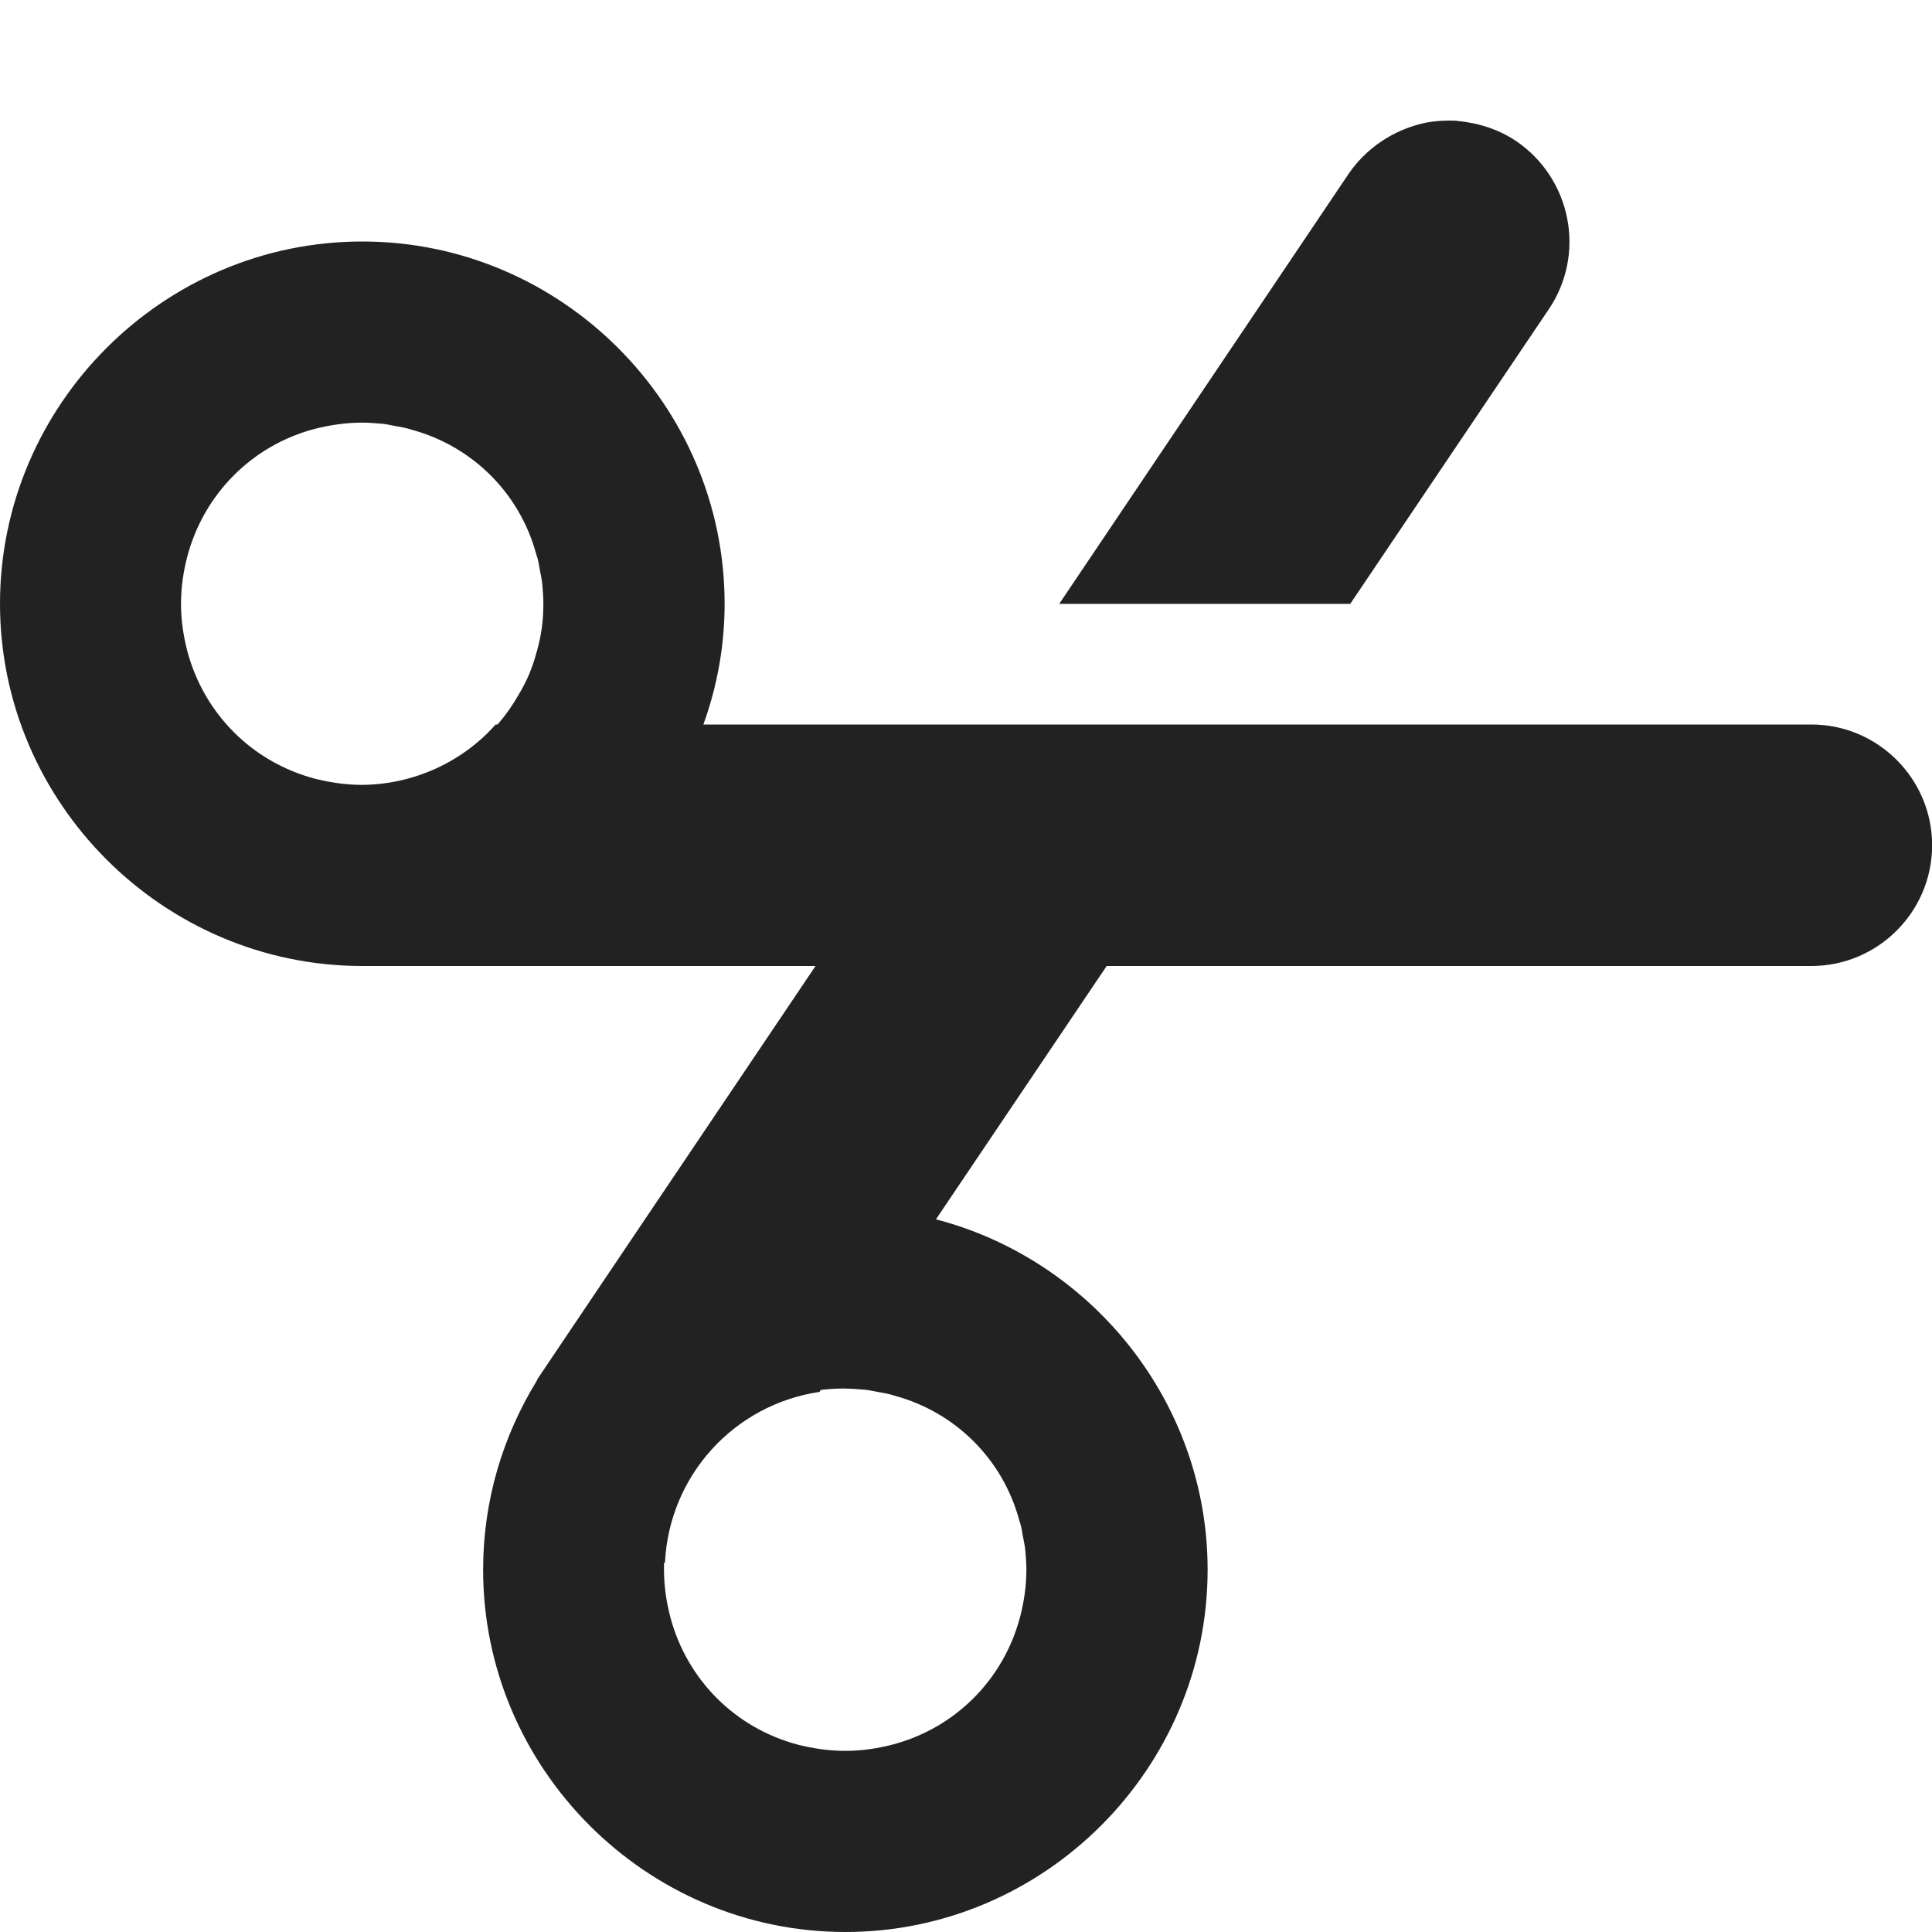
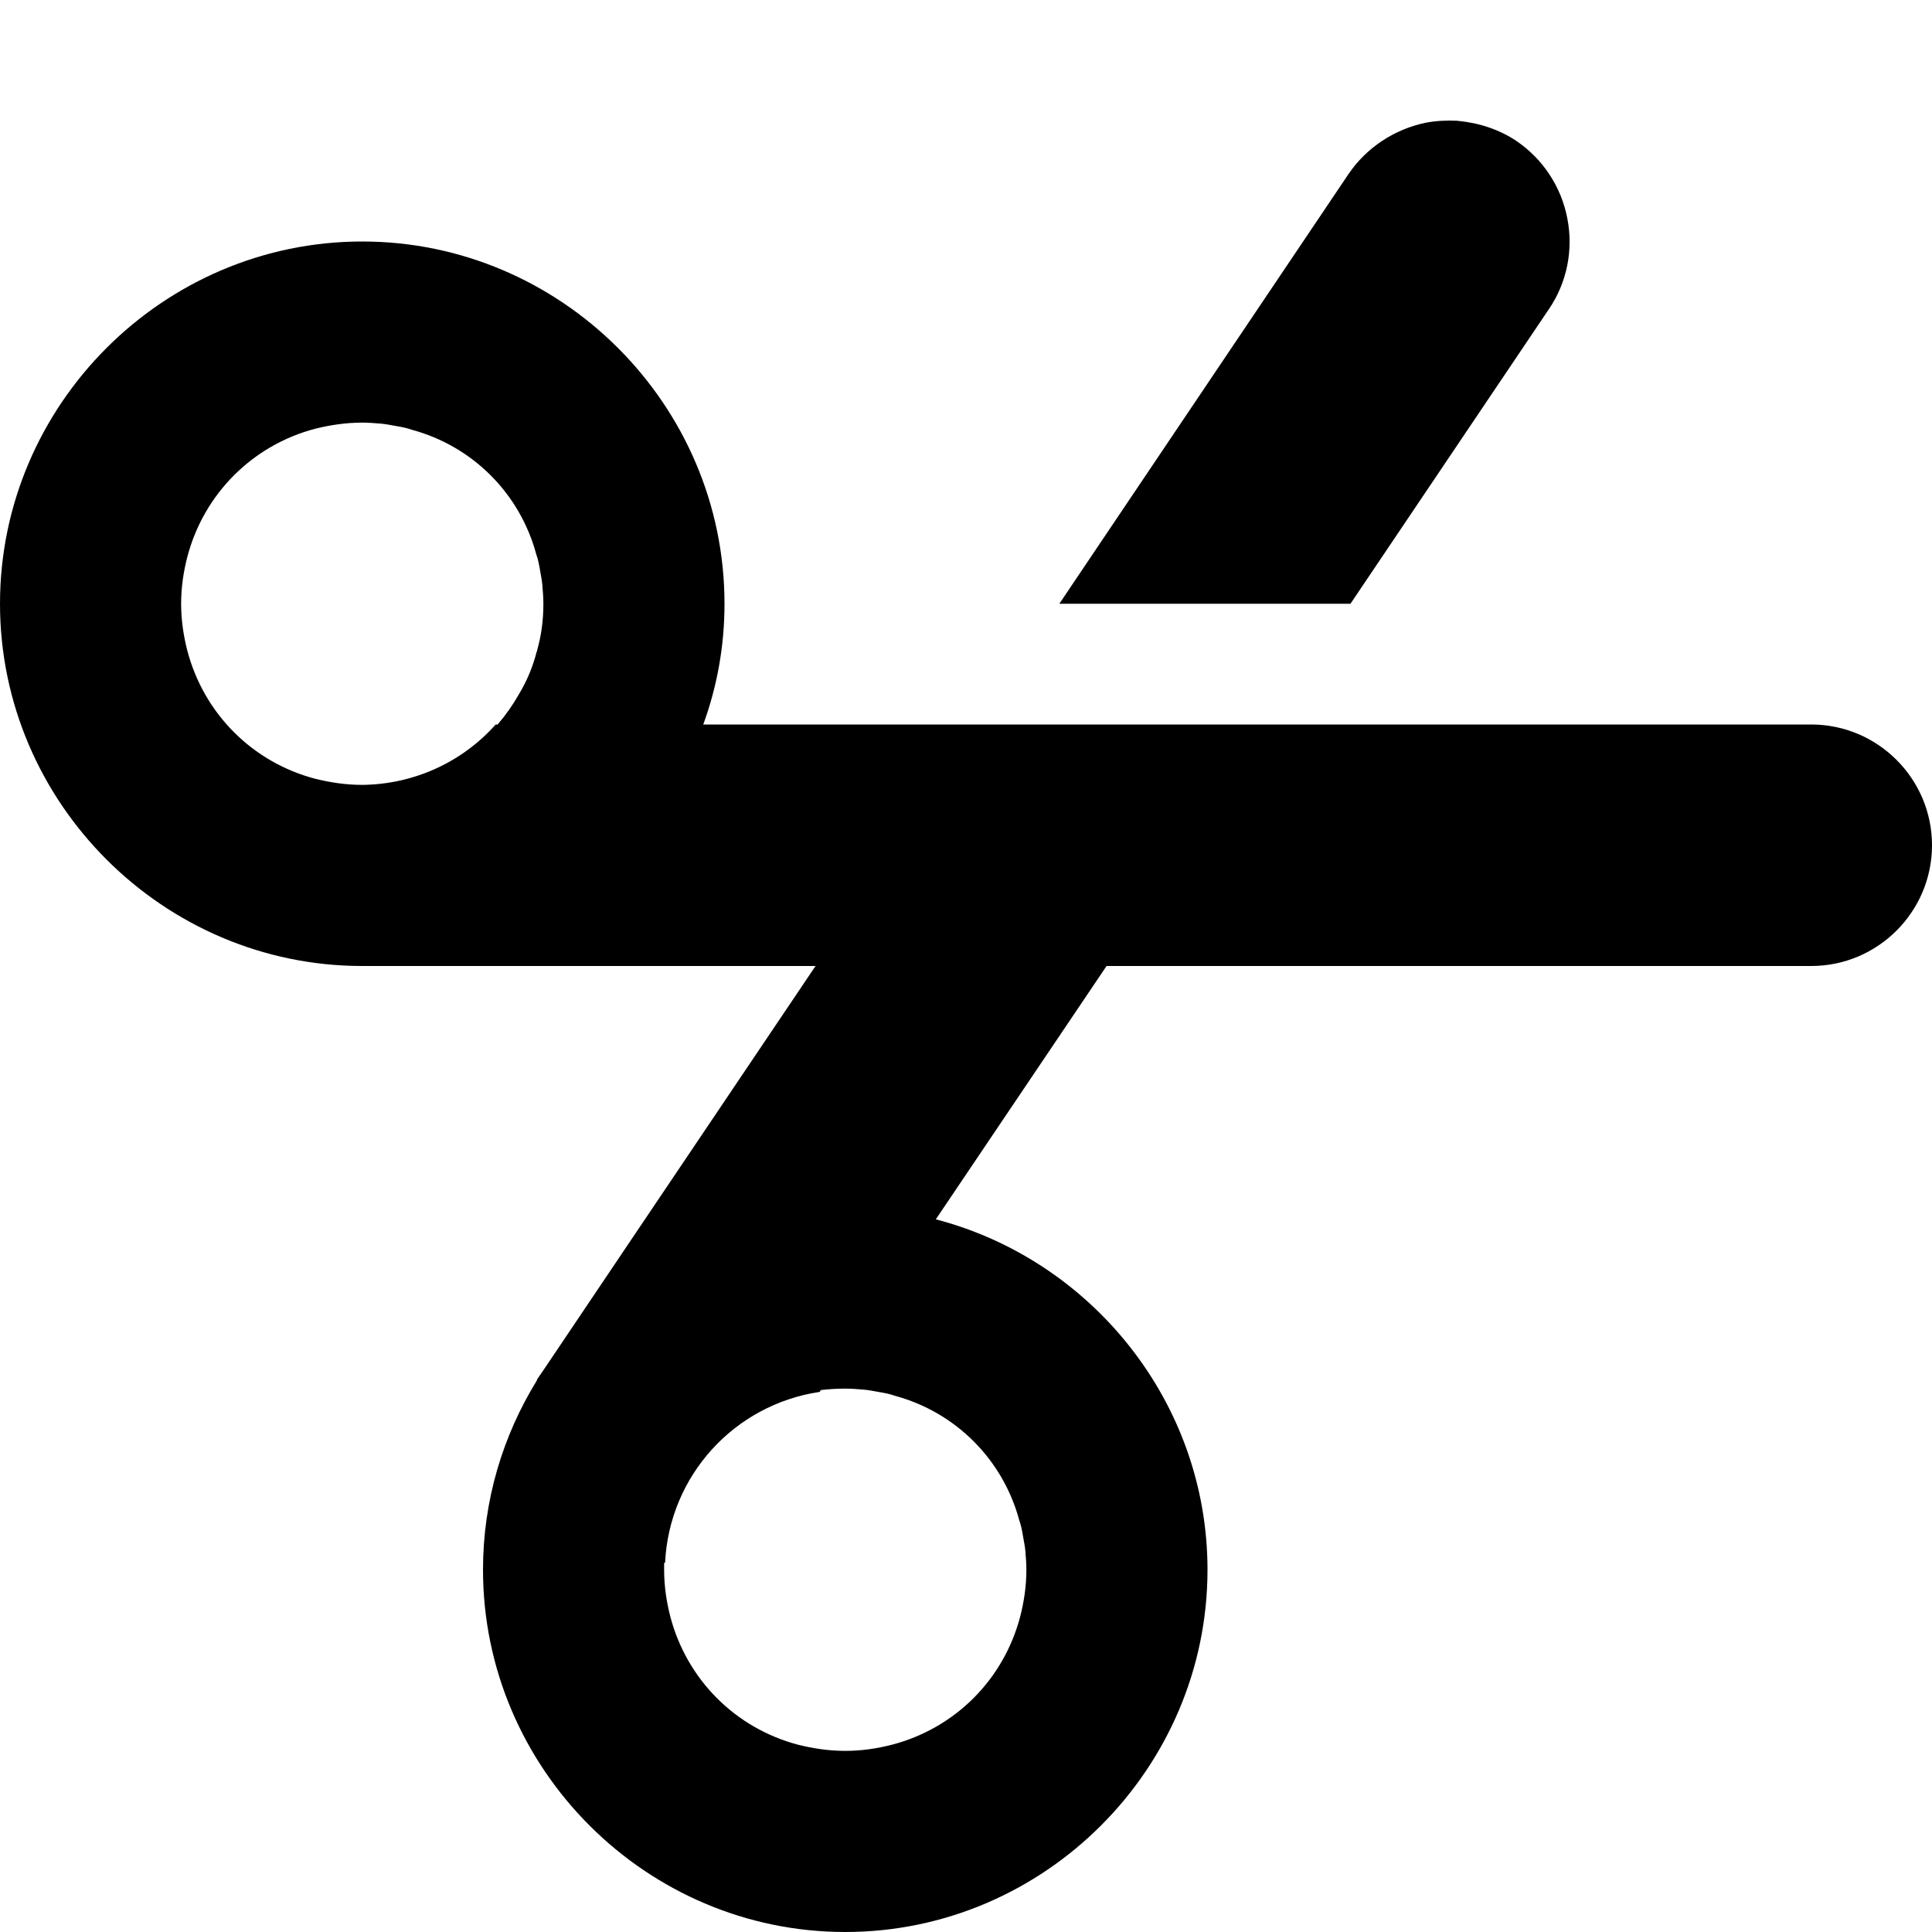
- <svg xmlns="http://www.w3.org/2000/svg" height="16px" viewBox="0 0 16 16" width="16px">
-   <path d="m 12.066 1 c -0.086 -0.004 -0.172 0 -0.258 0.016 c -0.262 0.055 -0.492 0.207 -0.641 0.426 l -2.395 3.559 h 2.41 l 1.645 -2.441 c 0.148 -0.219 0.203 -0.488 0.152 -0.75 c -0.051 -0.262 -0.203 -0.492 -0.422 -0.641 c -0.145 -0.098 -0.316 -0.152 -0.492 -0.168 z m -9.066 1 c -1.648 0 -3 1.352 -3 3 s 1.352 3 3 3 h 3.754 l -1.586 2.355 l -0.652 0.969 l -0.066 0.098 c 0 0.004 -0.004 0.008 -0.004 0.012 c -0.281 0.457 -0.445 0.992 -0.445 1.566 c 0 1.648 1.352 3 3 3 s 3 -1.352 3 -3 c 0 -1.387 -0.961 -2.566 -2.25 -2.902 l 1.414 -2.098 h 5.836 c 0.551 0 1 -0.449 1 -1 s -0.449 -1 -1 -1 h -9.176 c 0.113 -0.312 0.176 -0.648 0.176 -1 c 0 -1.648 -1.352 -3 -3 -3 z m 0 1.5 c 0.051 0 0.102 0.004 0.148 0.008 h 0.004 c 0.043 0.004 0.082 0.012 0.121 0.02 c 0.047 0.008 0.094 0.016 0.137 0.031 c 0.504 0.137 0.895 0.527 1.031 1.031 c 0.016 0.043 0.023 0.09 0.031 0.137 c 0.008 0.039 0.016 0.078 0.02 0.121 v 0.004 c 0.004 0.047 0.008 0.098 0.008 0.148 c 0 0.133 -0.016 0.258 -0.051 0.383 c 0 0.004 0 0.008 -0.004 0.012 c -0.031 0.125 -0.082 0.246 -0.148 0.355 c -0.051 0.09 -0.109 0.172 -0.176 0.25 h -0.016 c -0.281 0.316 -0.684 0.496 -1.105 0.5 c -0.137 0 -0.266 -0.02 -0.391 -0.051 c -0.52 -0.137 -0.922 -0.539 -1.059 -1.062 c -0.031 -0.121 -0.051 -0.25 -0.051 -0.387 s 0.02 -0.266 0.051 -0.387 c 0.137 -0.523 0.539 -0.926 1.059 -1.062 c 0.125 -0.031 0.254 -0.051 0.391 -0.051 z m 4 8 c 0.051 0 0.102 0.004 0.148 0.008 h 0.004 c 0.043 0.004 0.082 0.012 0.121 0.02 c 0.047 0.008 0.094 0.016 0.137 0.031 c 0.504 0.137 0.895 0.527 1.031 1.031 c 0.016 0.043 0.023 0.09 0.031 0.137 c 0.008 0.039 0.016 0.078 0.02 0.121 v 0.004 c 0.004 0.047 0.008 0.098 0.008 0.148 c 0 0.137 -0.02 0.266 -0.051 0.387 c -0.137 0.523 -0.539 0.926 -1.062 1.062 c -0.121 0.031 -0.25 0.051 -0.387 0.051 s -0.266 -0.02 -0.391 -0.051 c -0.52 -0.137 -0.922 -0.539 -1.059 -1.062 c -0.031 -0.121 -0.051 -0.25 -0.051 -0.387 c 0 -0.02 0 -0.039 0 -0.055 c 0.004 -0.004 0.004 -0.004 0.008 -0.004 c 0.035 -0.719 0.57 -1.309 1.281 -1.414 l 0.008 -0.016 c 0.066 -0.008 0.133 -0.012 0.203 -0.012 z m 0 0" fill="#222222" />
+ <svg xmlns="http://www.w3.org/2000/svg" width="16px" height="16px" viewBox="0 0 16 16">
+   <path clip-path="none" fill="url(#gpa:foreground) rgb(0,0,0)" fill-opacity="1" fill-rule="nonzero" d="M 12.066 1 C 11.98 0.996, 11.895 1, 11.809 1.016 C 11.547 1.07, 11.316 1.223, 11.168 1.441 L 8.773 5 L 11.184 5 L 12.828 2.559 C 12.977 2.34, 13.031 2.07, 12.98 1.809 C 12.93 1.547, 12.777 1.316, 12.559 1.168 C 12.414 1.07, 12.242 1.016, 12.066 1 Z M 3 2 C 1.352 2, 0 3.352, 0 5 C 0 6.648, 1.352 8, 3 8 L 6.754 8 L 5.168 10.355 L 4.516 11.324 L 4.449 11.422 C 4.449 11.426, 4.445 11.43, 4.445 11.434 C 4.164 11.891, 4 12.426, 4 13 C 4 14.648, 5.352 16, 7 16 C 8.648 16, 10 14.648, 10 13 C 10 11.613, 9.039 10.434, 7.75 10.098 L 9.164 8 L 15 8 C 15.551 8, 16 7.551, 16 7 C 16 6.449, 15.551 6, 15 6 L 5.824 6 C 5.938 5.688, 6 5.352, 6 5 C 6 3.352, 4.648 2, 3 2 Z M 3 3.5 C 3.051 3.5, 3.102 3.504, 3.148 3.508 L 3.152 3.508 C 3.195 3.512, 3.234 3.52, 3.273 3.527 C 3.32 3.535, 3.367 3.543, 3.41 3.559 C 3.914 3.695, 4.305 4.086, 4.441 4.59 C 4.457 4.633, 4.465 4.68, 4.473 4.727 C 4.48 4.766, 4.488 4.805, 4.492 4.848 L 4.492 4.852 C 4.496 4.898, 4.5 4.949, 4.5 5 C 4.5 5.133, 4.484 5.258, 4.449 5.383 C 4.449 5.387, 4.449 5.391, 4.445 5.395 C 4.414 5.52, 4.363 5.641, 4.297 5.75 C 4.246 5.84, 4.188 5.922, 4.121 6 L 4.105 6 C 3.824 6.316, 3.422 6.496, 3 6.5 C 2.863 6.5, 2.734 6.48, 2.609 6.449 C 2.09 6.312, 1.688 5.91, 1.551 5.387 C 1.52 5.266, 1.5 5.137, 1.5 5 C 1.5 4.863, 1.52 4.734, 1.551 4.613 C 1.688 4.09, 2.09 3.688, 2.609 3.551 C 2.734 3.52, 2.863 3.5, 3 3.5 Z M 7 11.5 C 7.051 11.5, 7.102 11.504, 7.148 11.508 L 7.152 11.508 C 7.195 11.512, 7.234 11.52, 7.273 11.527 C 7.32 11.535, 7.367 11.543, 7.41 11.559 C 7.914 11.695, 8.305 12.086, 8.441 12.59 C 8.457 12.633, 8.465 12.68, 8.473 12.727 C 8.48 12.766, 8.488 12.805, 8.492 12.848 L 8.492 12.852 C 8.496 12.898, 8.5 12.949, 8.5 13 C 8.5 13.137, 8.48 13.266, 8.449 13.387 C 8.312 13.91, 7.91 14.312, 7.387 14.449 C 7.266 14.48, 7.137 14.5, 7 14.5 C 6.863 14.5, 6.734 14.48, 6.609 14.449 C 6.09 14.312, 5.688 13.91, 5.551 13.387 C 5.52 13.266, 5.5 13.137, 5.5 13 L 5.5 12.945 C 5.504 12.941, 5.504 12.941, 5.508 12.941 C 5.543 12.223, 6.078 11.633, 6.789 11.527 L 6.797 11.512 C 6.863 11.504, 6.93 11.5, 7 11.5 Z M 7 11.5" class="foreground foreground-fill">
+   </path>
</svg>
